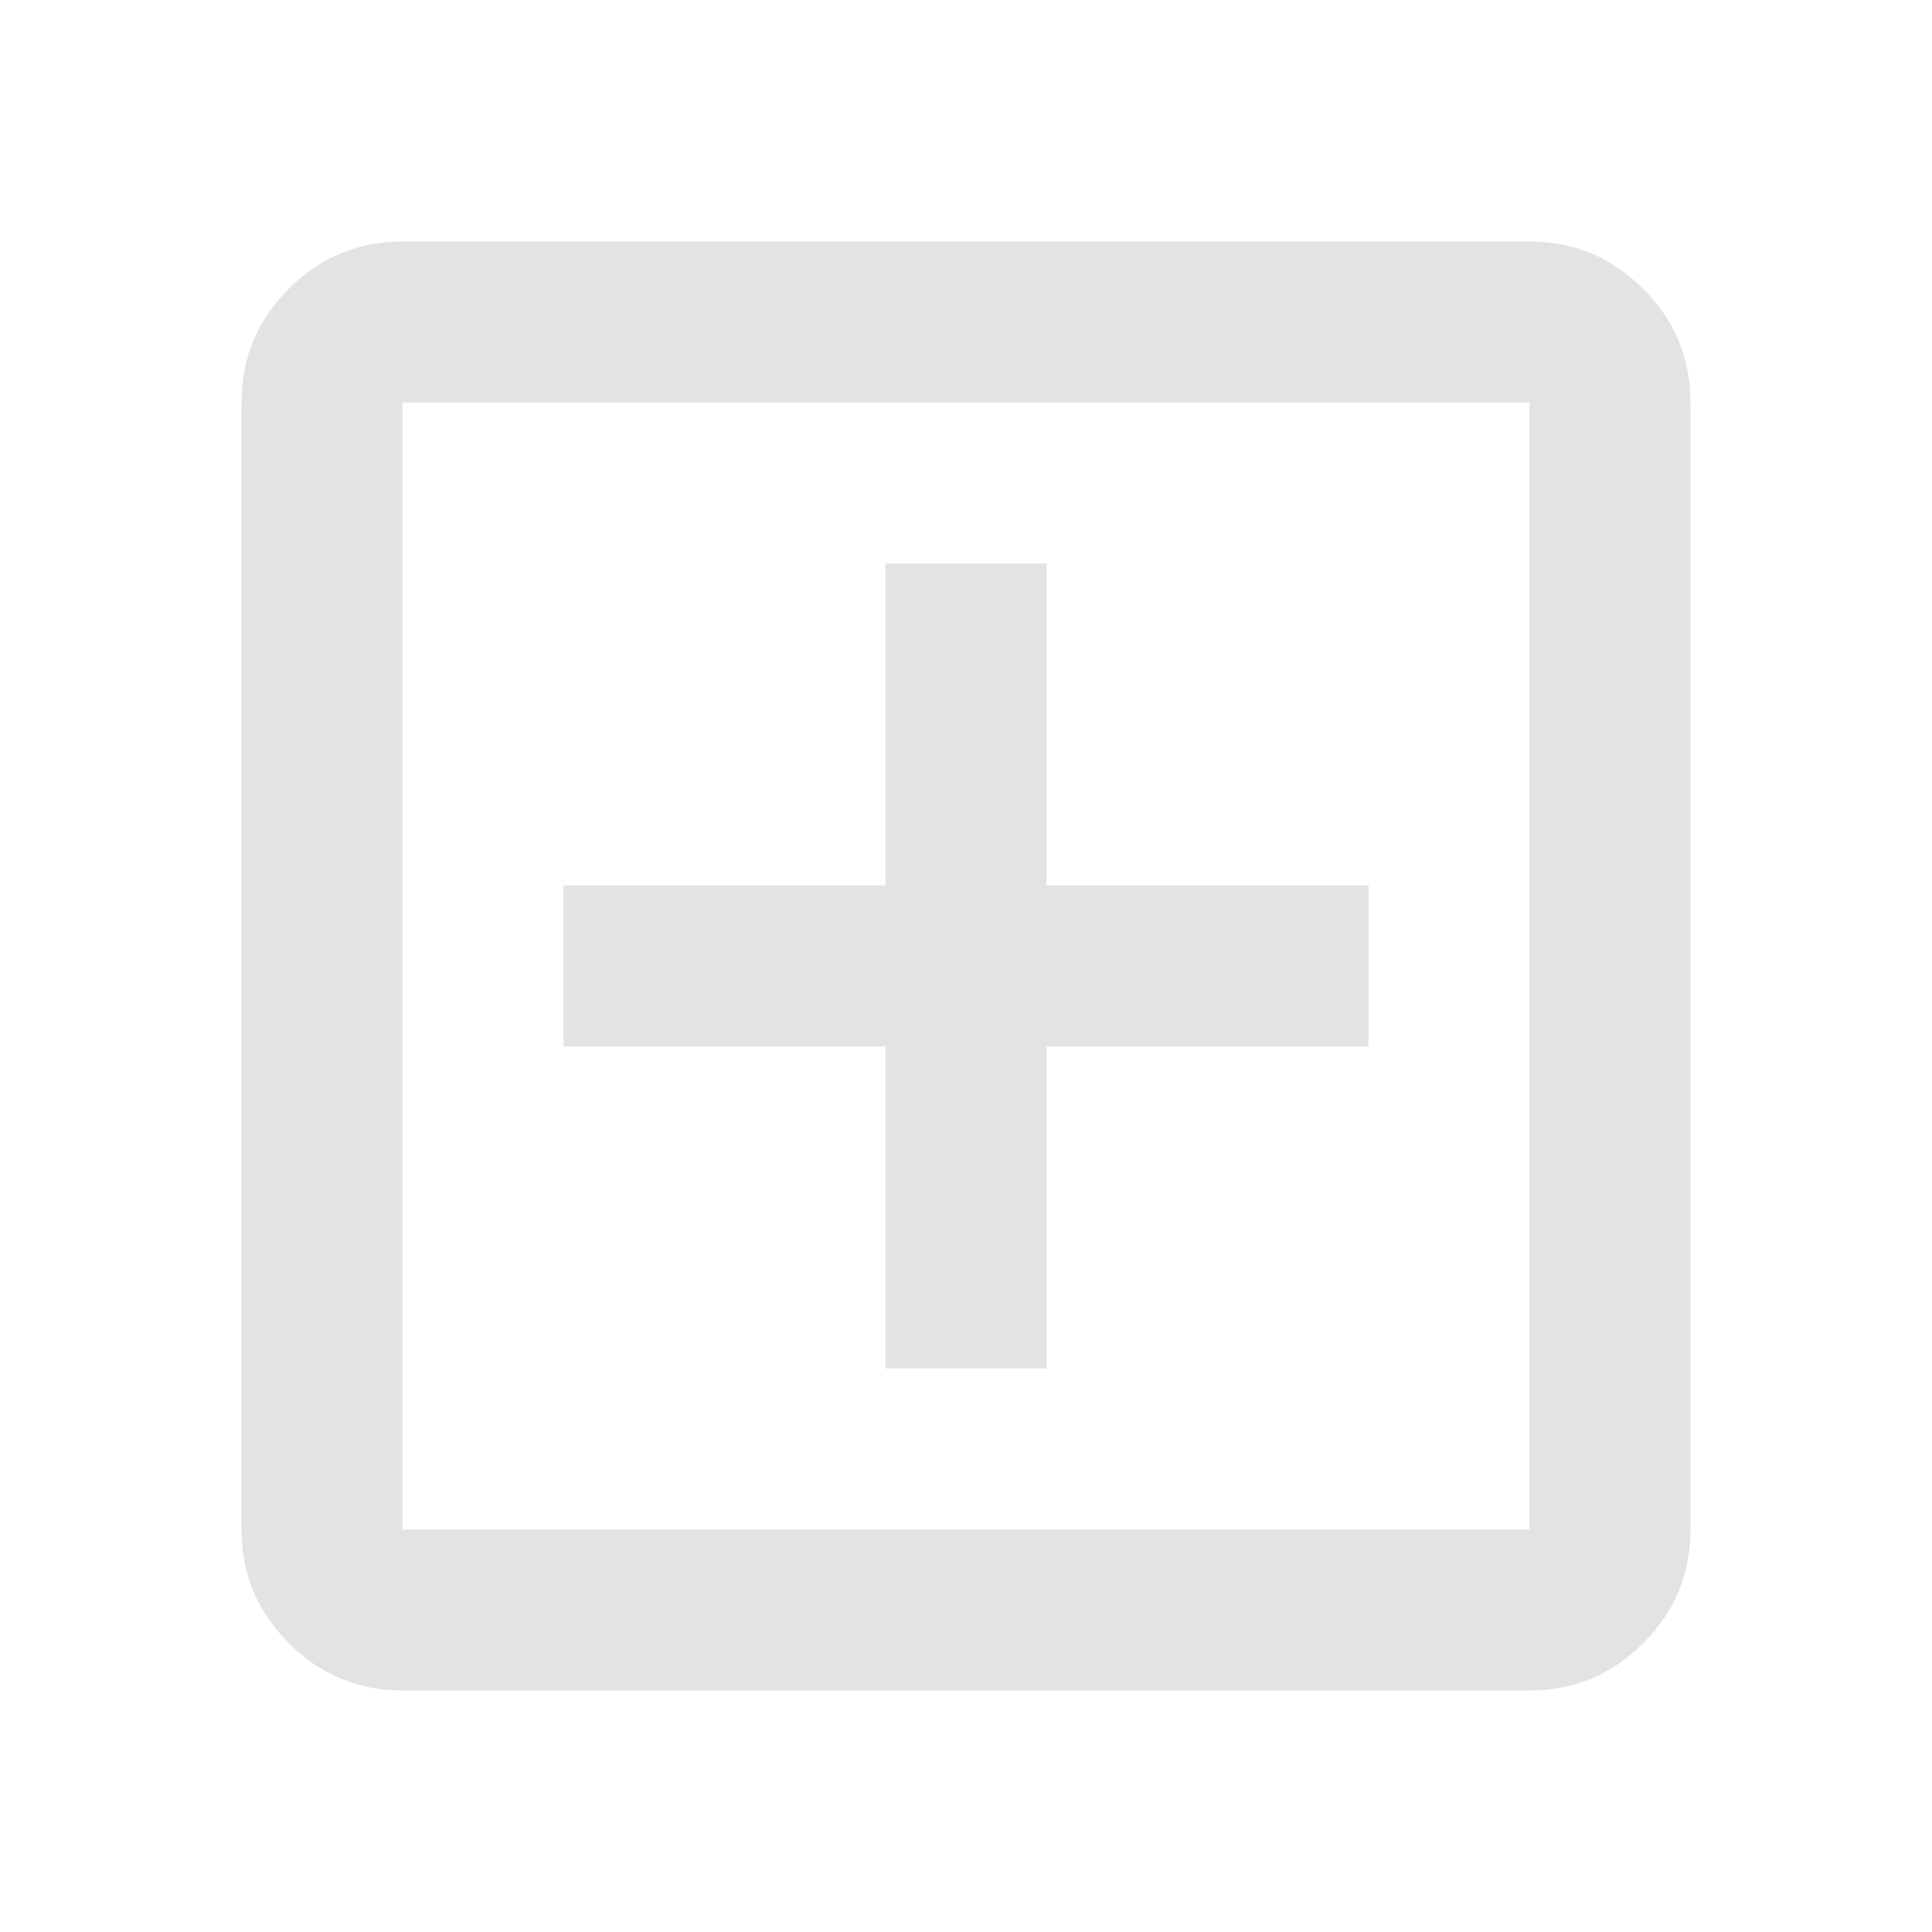
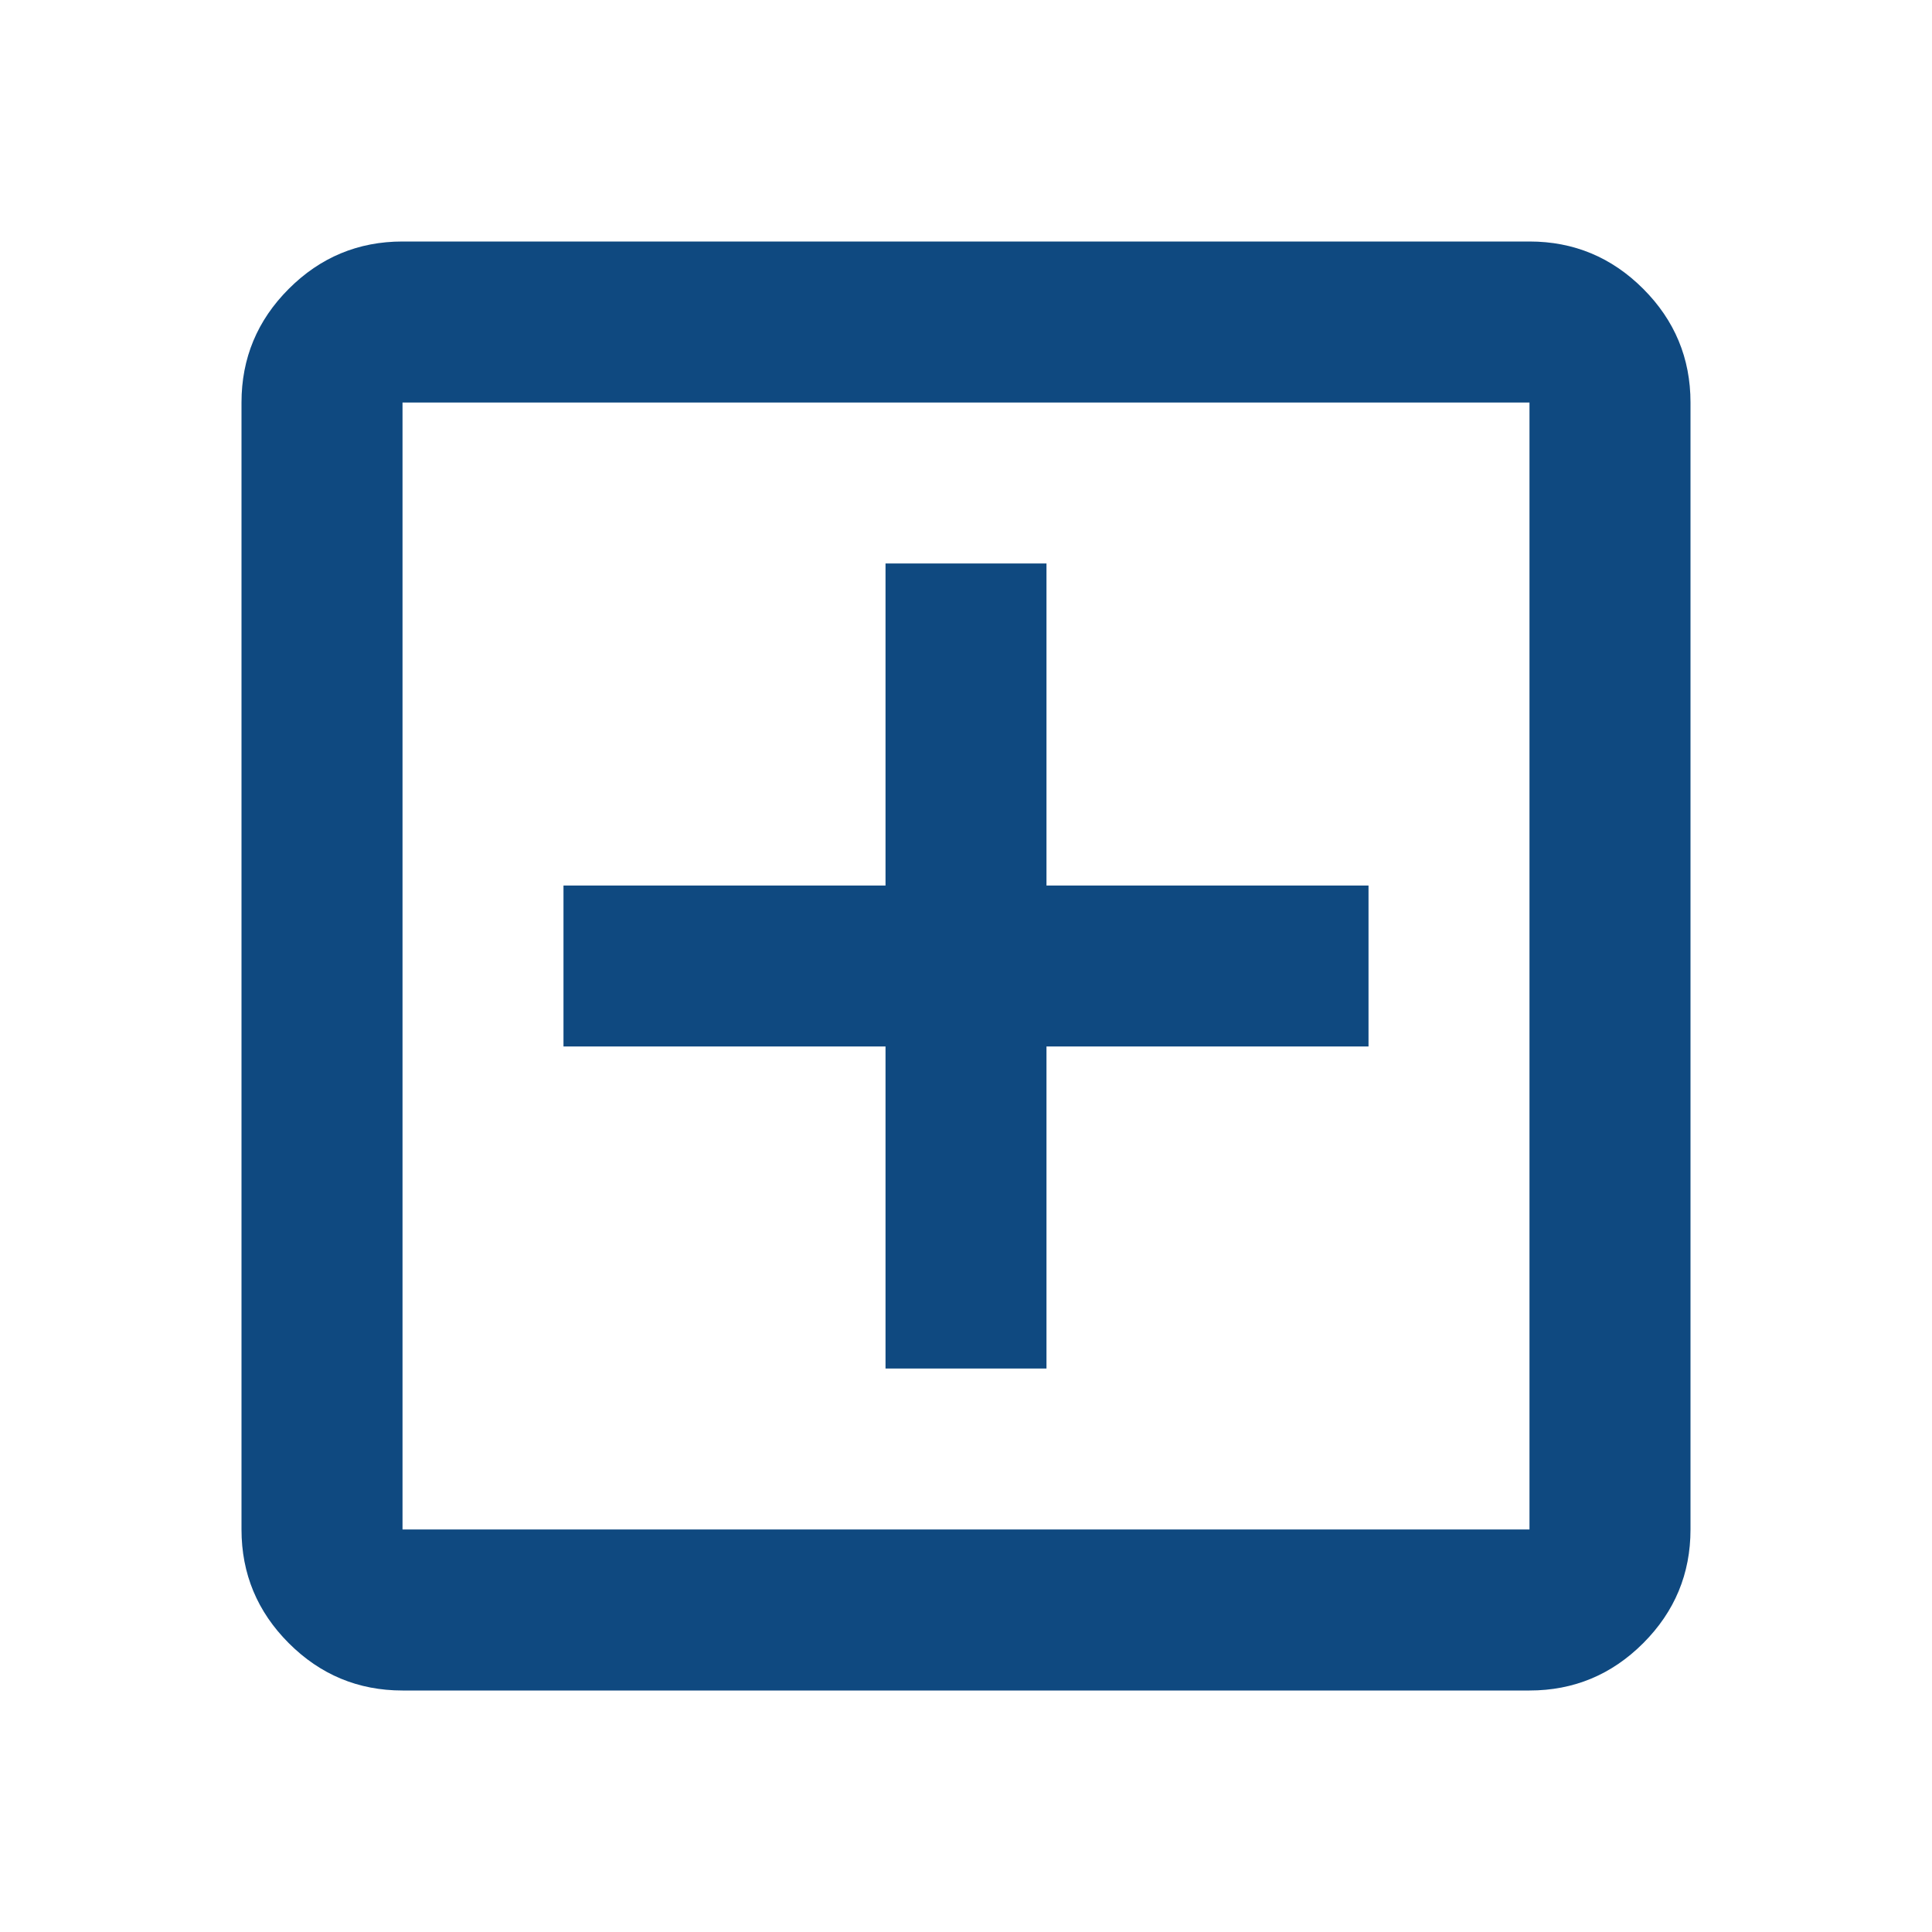
- <svg xmlns="http://www.w3.org/2000/svg" height="24px" viewBox="0 -960 960 960" width="24px" fill="#e3e3e3">
-   <path d="M440-280h80v-160h160v-80H520v-160h-80v160H280v80h160v160ZM200-120q-33 0-56.5-23.5T120-200v-560q0-33 23.5-56.5T200-840h560q33 0 56.5 23.5T840-760v560q0 33-23.5 56.5T760-120H200Zm0-80h560v-560H200v560Zm0-560v560-560Z" />
+ <svg xmlns="http://www.w3.org/2000/svg" width="35" height="35" viewBox="0 0 35 35" fill="none">
+   <path d="M16.042 24.792H18.958V18.958H24.792V16.042H18.958V10.208H16.042V16.042H10.208V18.958H16.042V24.792ZM7.292 30.625C6.49 30.625 5.803 30.339 5.232 29.768C4.661 29.197 4.375 28.51 4.375 27.708V7.292C4.375 6.49 4.661 5.803 5.232 5.232C5.803 4.661 6.49 4.375 7.292 4.375H27.708C28.51 4.375 29.197 4.661 29.768 5.232C30.339 5.803 30.625 6.49 30.625 7.292V27.708C30.625 28.51 30.339 29.197 29.768 29.768C29.197 30.339 28.51 30.625 27.708 30.625H7.292ZM7.292 27.708H27.708V7.292H7.292V27.708Z" fill="#0F4980" />
</svg>
